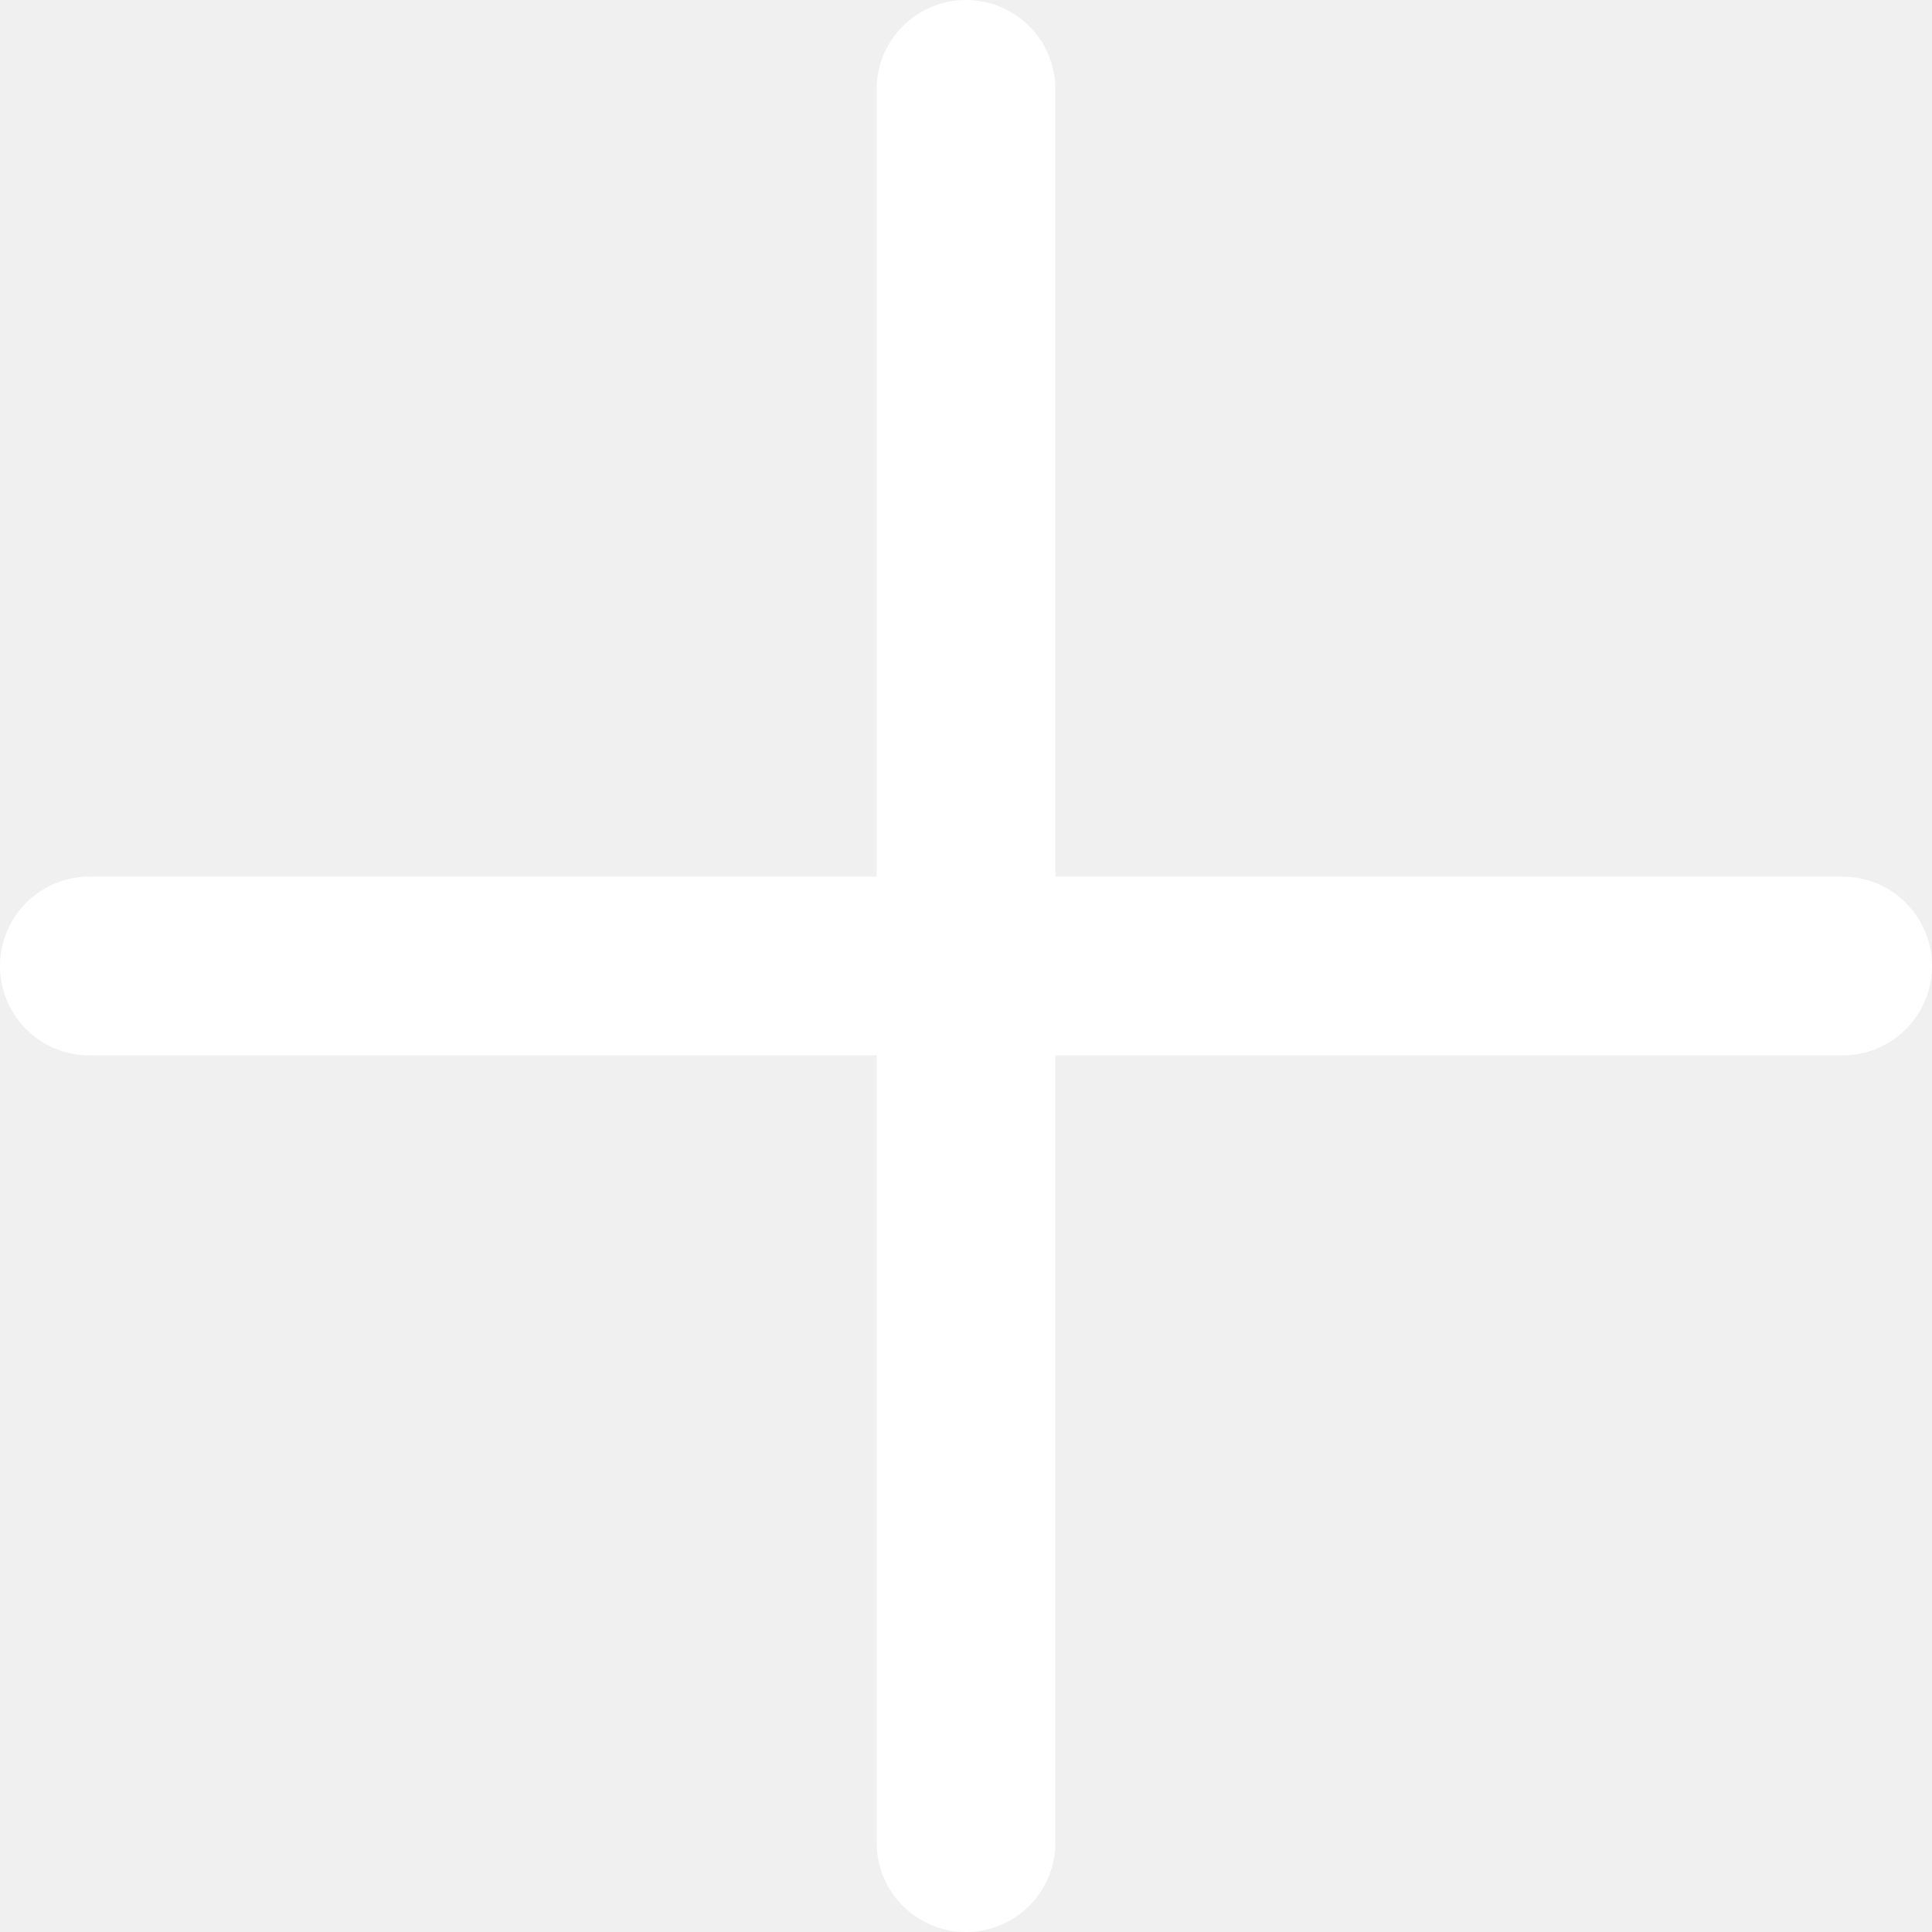
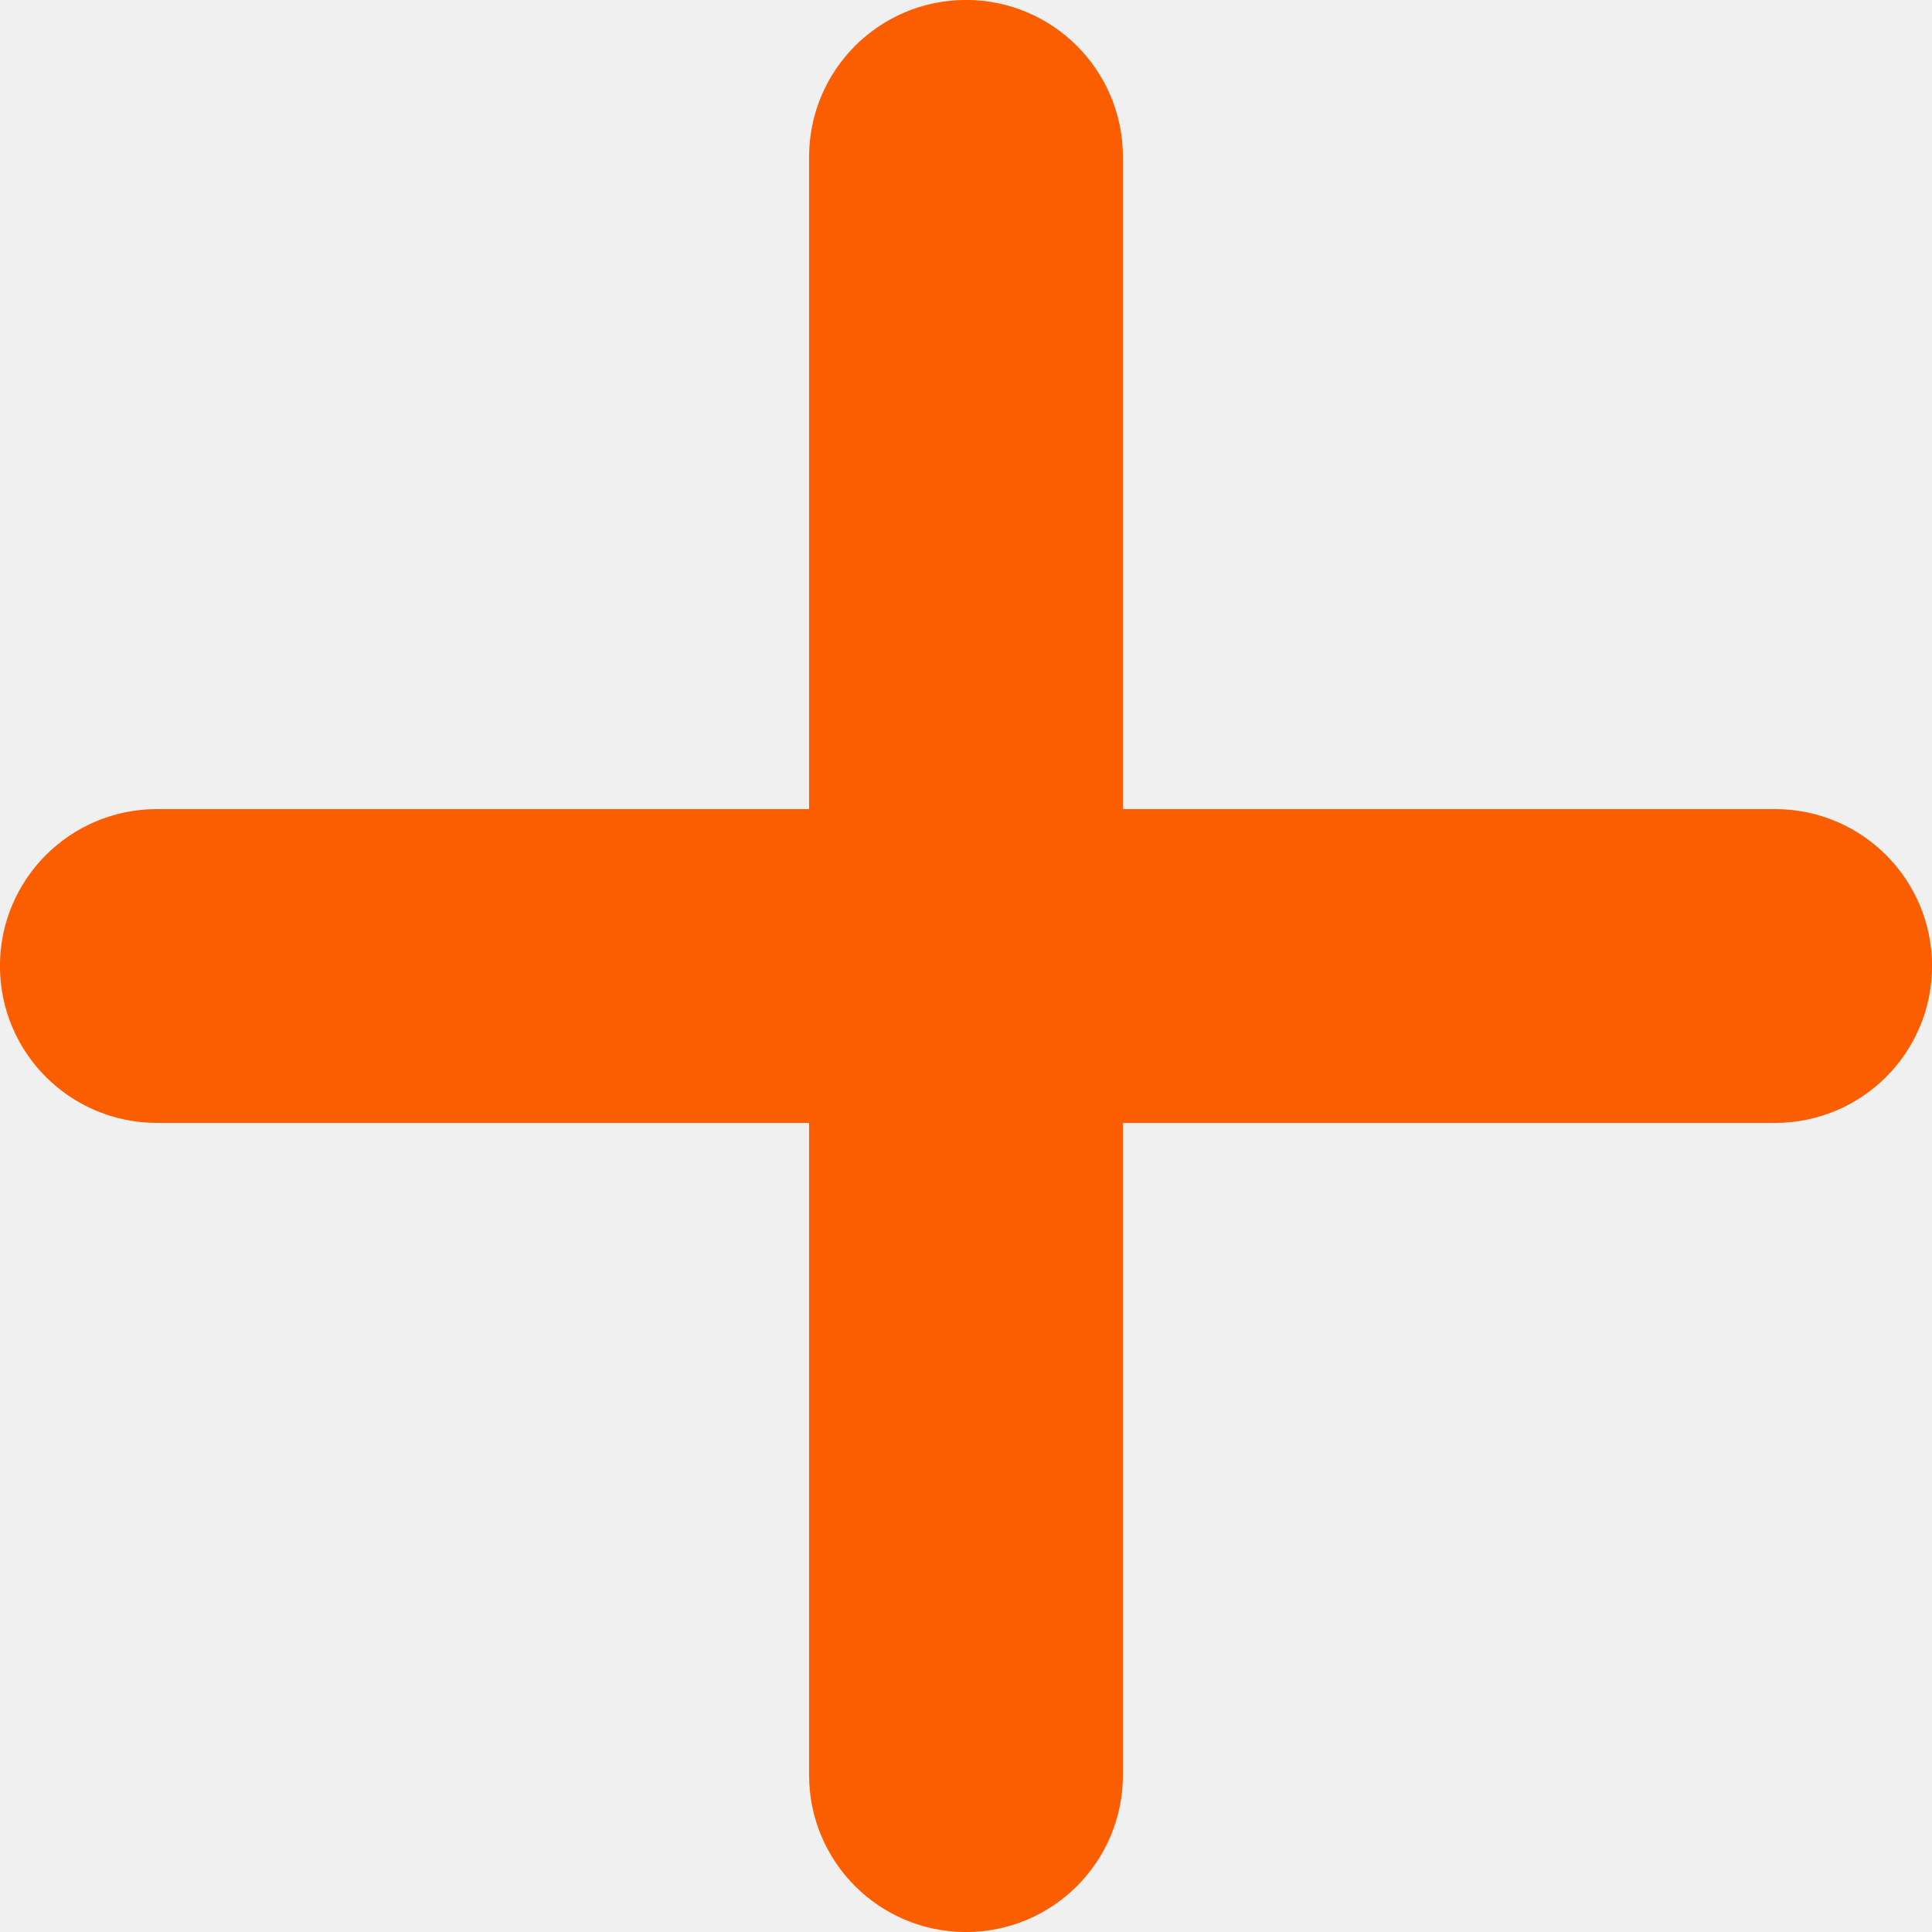
- <svg xmlns="http://www.w3.org/2000/svg" width="16.208" height="16.208" viewBox="0 0 16.208 16.208">
-   <g id="Group_81263" data-name="Group 81263" transform="translate(-4.896 -4.896)">
-     <line id="Line_516" data-name="Line 516" x1="14.708" transform="translate(5.646 13)" fill="none" stroke="#fff" stroke-linecap="round" stroke-width="1.5" />
-     <line id="Line_693" data-name="Line 693" x1="14.708" transform="translate(13 5.646) rotate(90)" fill="none" stroke="#fff" stroke-linecap="round" stroke-width="1.5" />
-   </g>
+ <svg xmlns="http://www.w3.org/2000/svg" width="14.425" height="14.425" viewBox="0 0 14.425 14.425">
+   <path id="icon-plus" d="M12.754,6.041H7.384V.671a.671.671,0,0,0-1.343,0v5.37H.671a.671.671,0,0,0,0,1.343h5.37v5.37a.671.671,0,1,0,1.343,0V7.384h5.37a.671.671,0,1,0,0-1.343Zm0,0" transform="translate(0.5 0.5)" fill="#fb5e00" stroke="#fb5e00" stroke-width="1" />
</svg>
